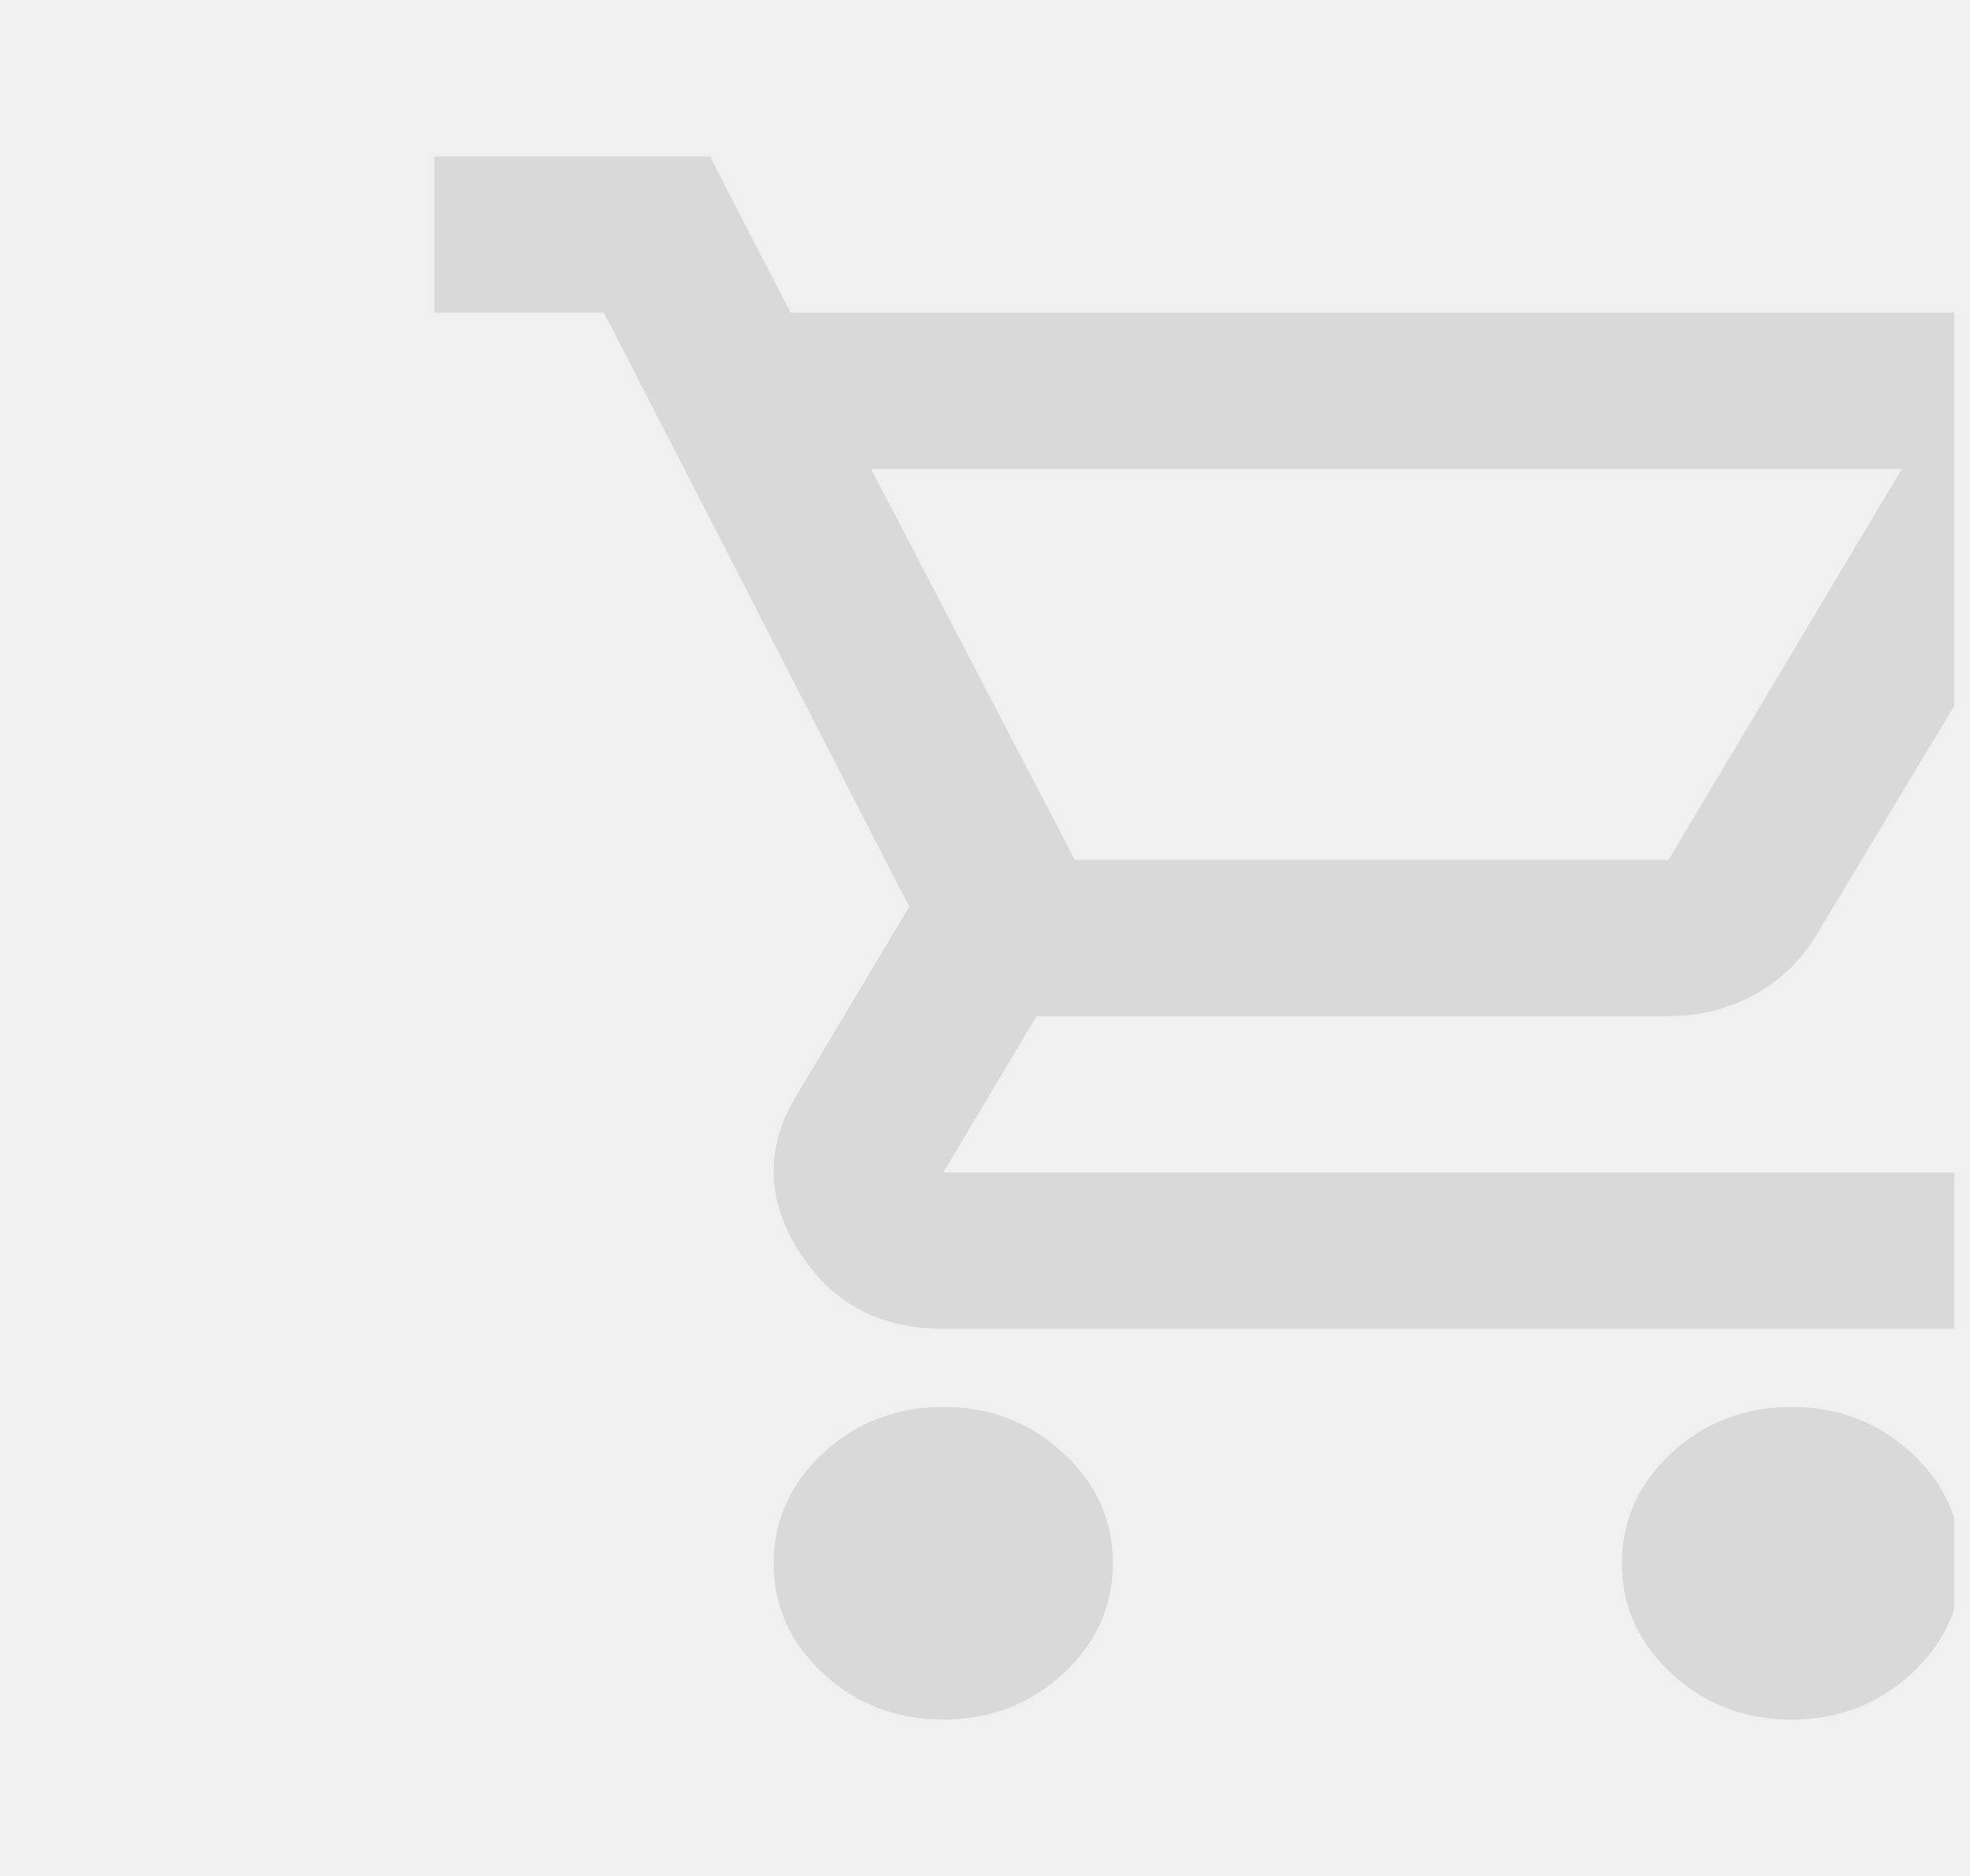
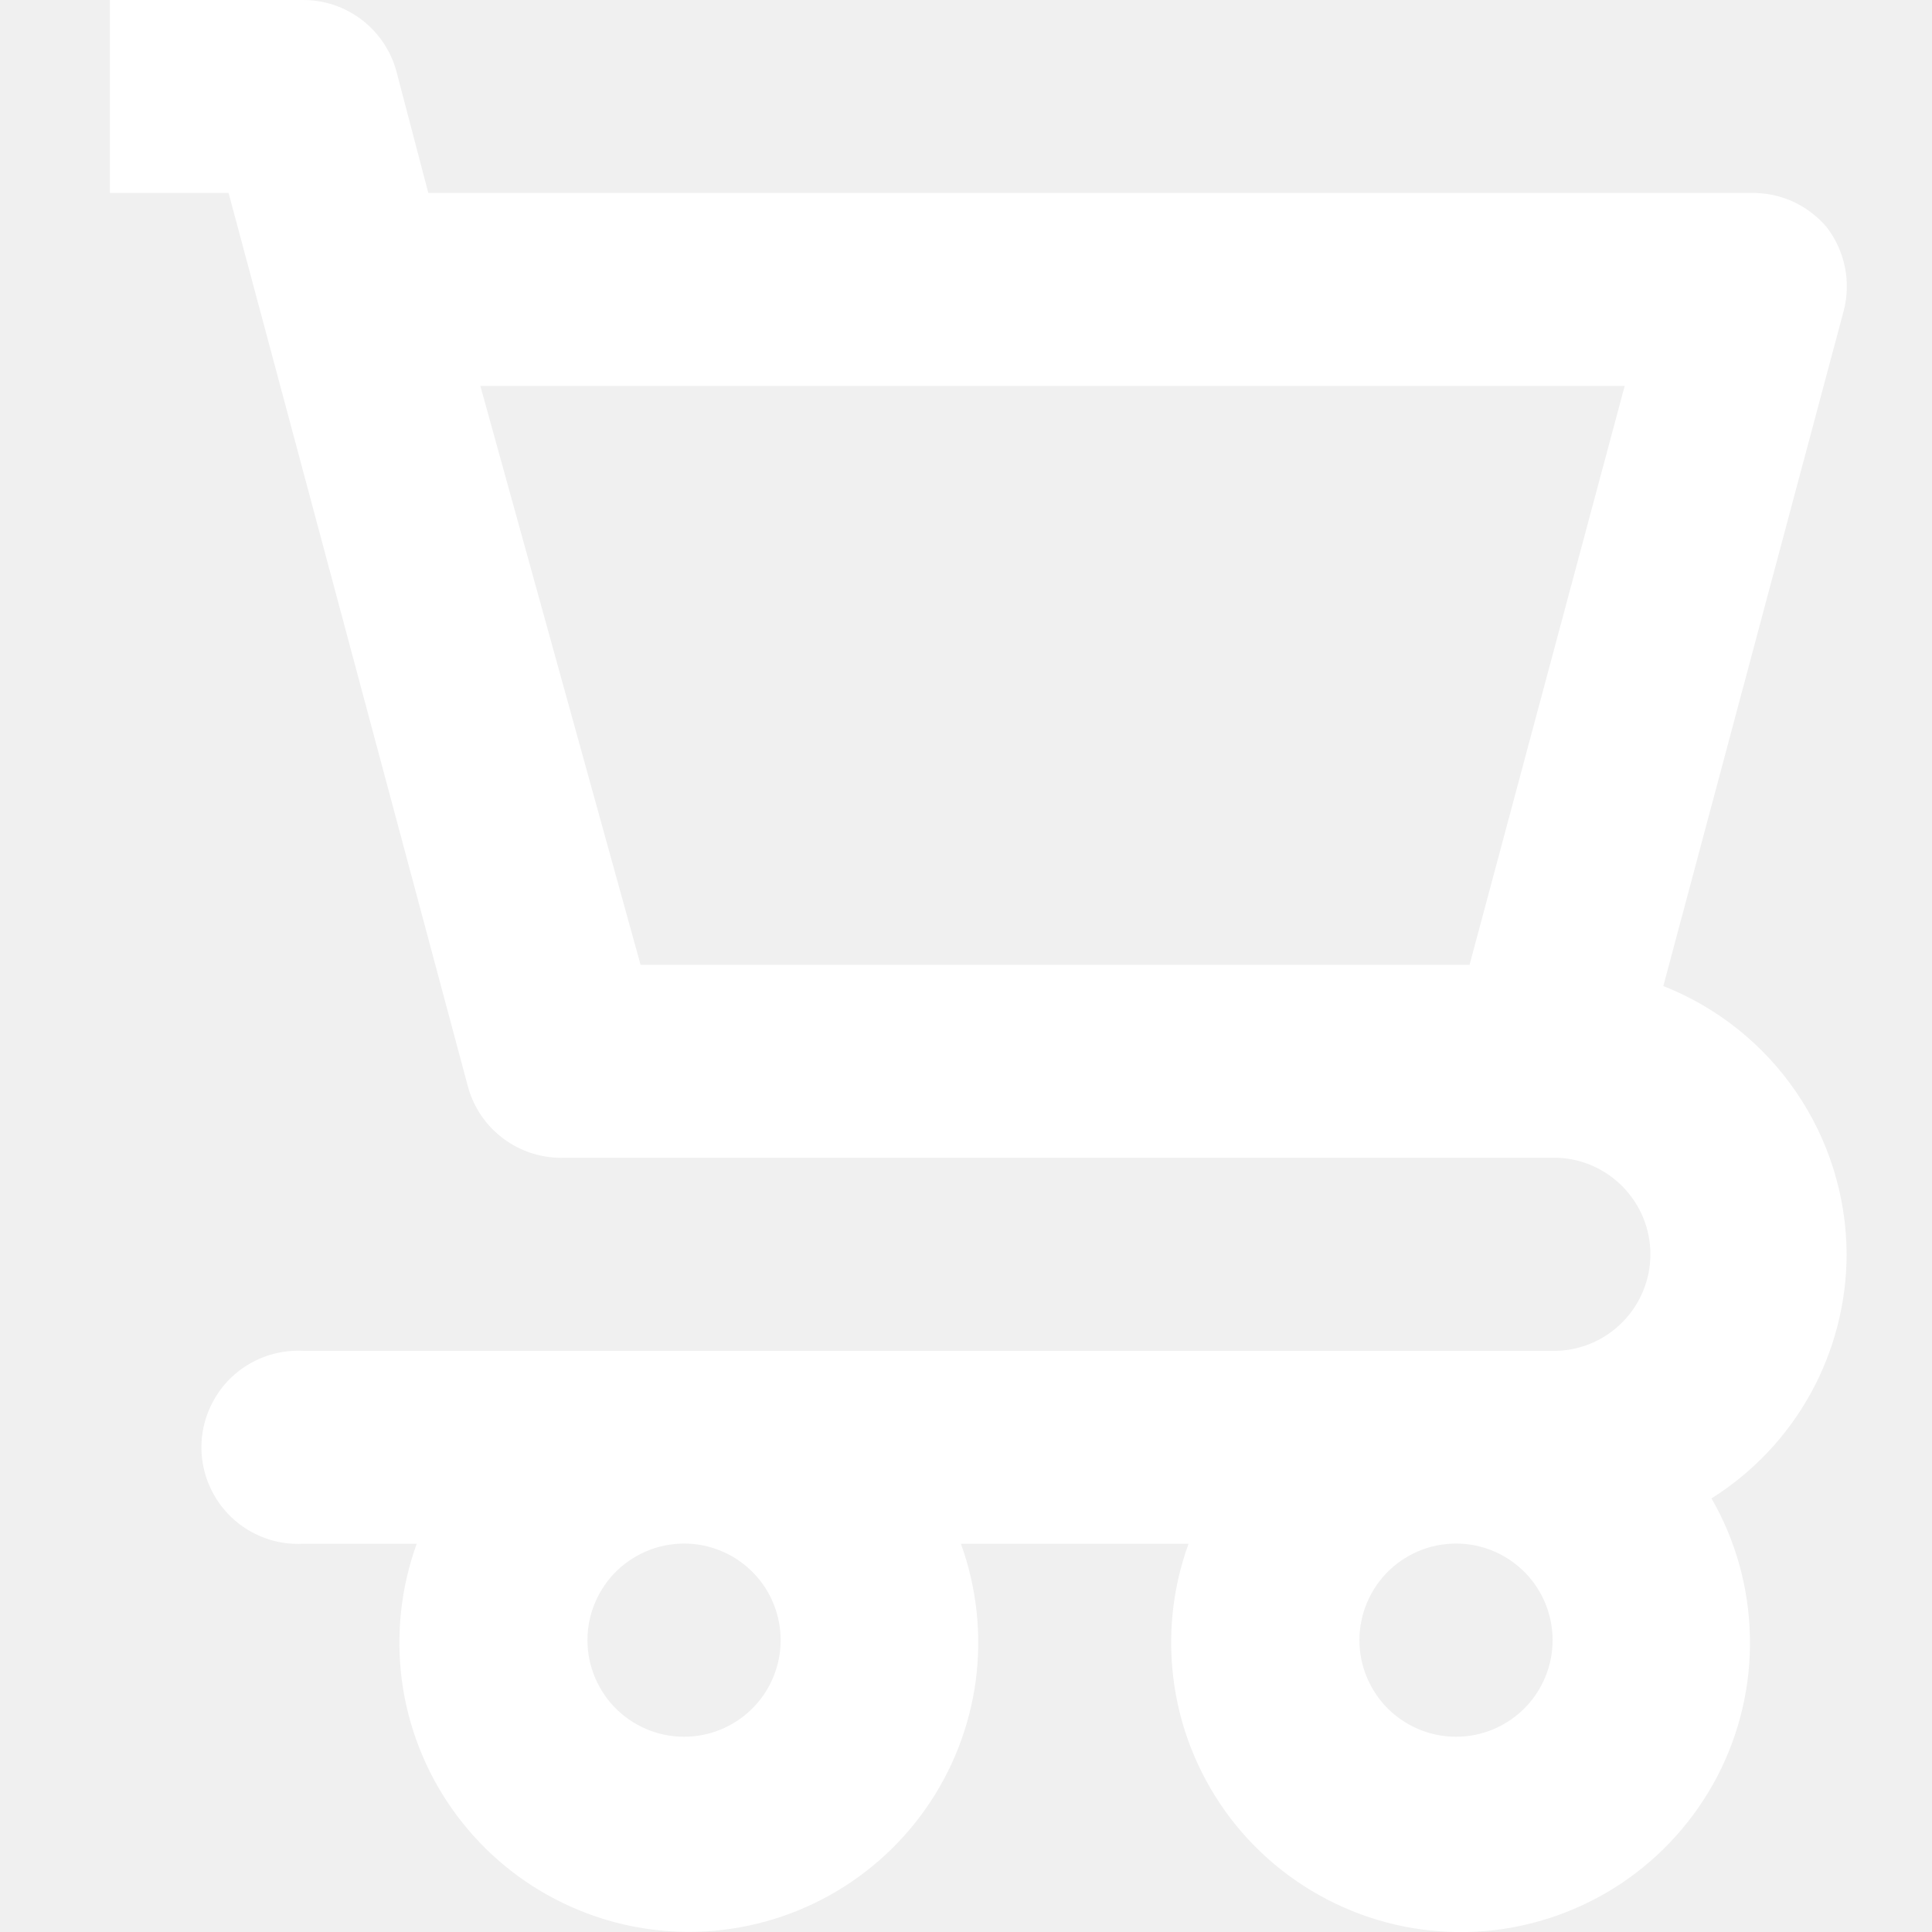
- <svg xmlns="http://www.w3.org/2000/svg" width="21" height="20" viewBox="0 0 21 20" fill="none">
-   <mask id="mask0_402_3" style="mask-type:alpha" maskUnits="userSpaceOnUse" x="0" y="0" width="21" height="20">
-     <rect width="20.833" height="20" fill="#D9D9D9" />
-   </mask>
-   <g mask="url(#mask0_402_3)">
-     <path d="M10.055 18.333C9.558 18.333 9.132 18.17 8.778 17.844C8.424 17.517 8.247 17.125 8.247 16.667C8.247 16.208 8.424 15.816 8.778 15.489C9.132 15.163 9.558 15 10.055 15C10.552 15 10.978 15.163 11.332 15.489C11.686 15.816 11.863 16.208 11.863 16.667C11.863 17.125 11.686 17.517 11.332 17.844C10.978 18.17 10.552 18.333 10.055 18.333ZM19.097 18.333C18.6 18.333 18.174 18.17 17.82 17.844C17.466 17.517 17.289 17.125 17.289 16.667C17.289 16.208 17.466 15.816 17.82 15.489C18.174 15.163 18.6 15 19.097 15C19.595 15 20.02 15.163 20.375 15.489C20.729 15.816 20.906 16.208 20.906 16.667C20.906 17.125 20.729 17.517 20.375 17.844C20.02 18.17 19.595 18.333 19.097 18.333ZM9.286 5L11.457 9.167H17.786L20.273 5H9.286ZM8.427 3.333H21.765C22.111 3.333 22.375 3.476 22.556 3.76C22.737 4.045 22.744 4.333 22.578 4.625L19.369 9.958C19.203 10.236 18.98 10.451 18.701 10.604C18.423 10.757 18.118 10.833 17.786 10.833H11.05L10.055 12.5H20.906V14.167H10.055C9.377 14.167 8.864 13.892 8.518 13.343C8.171 12.795 8.156 12.25 8.473 11.708L9.693 9.667L6.438 3.333H4.63V1.667H7.568L8.427 3.333Z" fill="#D9D9D9" />
-   </g>
+ <svg xmlns="http://www.w3.org/2000/svg" width="16" height="16" viewBox="0 0 16 16" fill="none">
+   <path d="M15.293 10.388C15.291 9.908 15.146 9.44 14.875 9.044C14.605 8.648 14.221 8.342 13.775 8.166L15.269 2.573C15.3 2.454 15.303 2.329 15.278 2.209C15.253 2.088 15.201 1.975 15.125 1.878C15.047 1.787 14.95 1.715 14.841 1.666C14.732 1.618 14.613 1.595 14.494 1.598H3.547L3.283 0.591C3.237 0.421 3.136 0.271 2.996 0.164C2.856 0.057 2.684 -0.001 2.508 4.83967e-06H0.91V1.598H1.893L3.875 8.998C3.922 9.172 4.027 9.325 4.172 9.432C4.317 9.539 4.494 9.594 4.674 9.588H12.896C13.103 9.595 13.299 9.683 13.443 9.832C13.587 9.981 13.668 10.18 13.668 10.387C13.668 10.595 13.587 10.794 13.443 10.943C13.299 11.092 13.103 11.18 12.896 11.187H2.508C2.4 11.182 2.291 11.198 2.19 11.236C2.088 11.274 1.995 11.332 1.917 11.406C1.838 11.481 1.776 11.571 1.733 11.671C1.69 11.77 1.668 11.878 1.668 11.986C1.668 12.094 1.69 12.202 1.733 12.301C1.776 12.401 1.838 12.491 1.917 12.566C1.995 12.64 2.088 12.698 2.19 12.736C2.291 12.774 2.4 12.79 2.508 12.785H3.451C3.32 13.147 3.278 13.535 3.328 13.917C3.379 14.299 3.521 14.663 3.742 14.978C3.963 15.293 4.257 15.551 4.598 15.728C4.94 15.906 5.319 15.999 5.705 15.999C6.09 15.999 6.469 15.906 6.811 15.728C7.152 15.551 7.446 15.293 7.667 14.978C7.888 14.663 8.03 14.299 8.081 13.917C8.131 13.535 8.089 13.147 7.958 12.785H9.843C9.705 13.164 9.666 13.571 9.727 13.969C9.788 14.367 9.949 14.743 10.194 15.063C10.439 15.382 10.761 15.635 11.13 15.797C11.498 15.96 11.902 16.026 12.303 15.992C12.704 15.957 13.091 15.821 13.426 15.598C13.761 15.374 14.034 15.07 14.221 14.713C14.407 14.356 14.501 13.958 14.492 13.555C14.484 13.152 14.375 12.758 14.174 12.409C14.516 12.194 14.798 11.896 14.994 11.542C15.189 11.189 15.292 10.792 15.293 10.388ZM12.17 7.99H5.305L3.978 3.196H13.455L12.17 7.991V7.99ZM5.705 14.382C5.597 14.387 5.488 14.371 5.387 14.333C5.285 14.295 5.192 14.237 5.114 14.163C5.035 14.088 4.973 13.998 4.93 13.898C4.887 13.799 4.865 13.691 4.865 13.583C4.865 13.475 4.887 13.367 4.93 13.268C4.973 13.168 5.035 13.078 5.114 13.003C5.192 12.929 5.285 12.871 5.387 12.833C5.488 12.795 5.597 12.779 5.705 12.784C5.91 12.794 6.103 12.883 6.245 13.032C6.386 13.18 6.465 13.378 6.465 13.583C6.465 13.788 6.386 13.986 6.245 14.134C6.103 14.283 5.91 14.372 5.705 14.382ZM12.098 14.382C11.99 14.387 11.882 14.371 11.78 14.333C11.678 14.295 11.585 14.237 11.507 14.163C11.428 14.088 11.366 13.998 11.323 13.898C11.28 13.799 11.258 13.691 11.258 13.583C11.258 13.475 11.28 13.367 11.323 13.268C11.366 13.168 11.428 13.078 11.507 13.003C11.585 12.929 11.678 12.871 11.78 12.833C11.882 12.795 11.99 12.779 12.098 12.784C12.303 12.794 12.496 12.883 12.638 13.032C12.779 13.18 12.858 13.378 12.858 13.583C12.858 13.788 12.779 13.986 12.638 14.134C12.496 14.283 12.303 14.372 12.098 14.382Z" fill="white" />
</svg>
